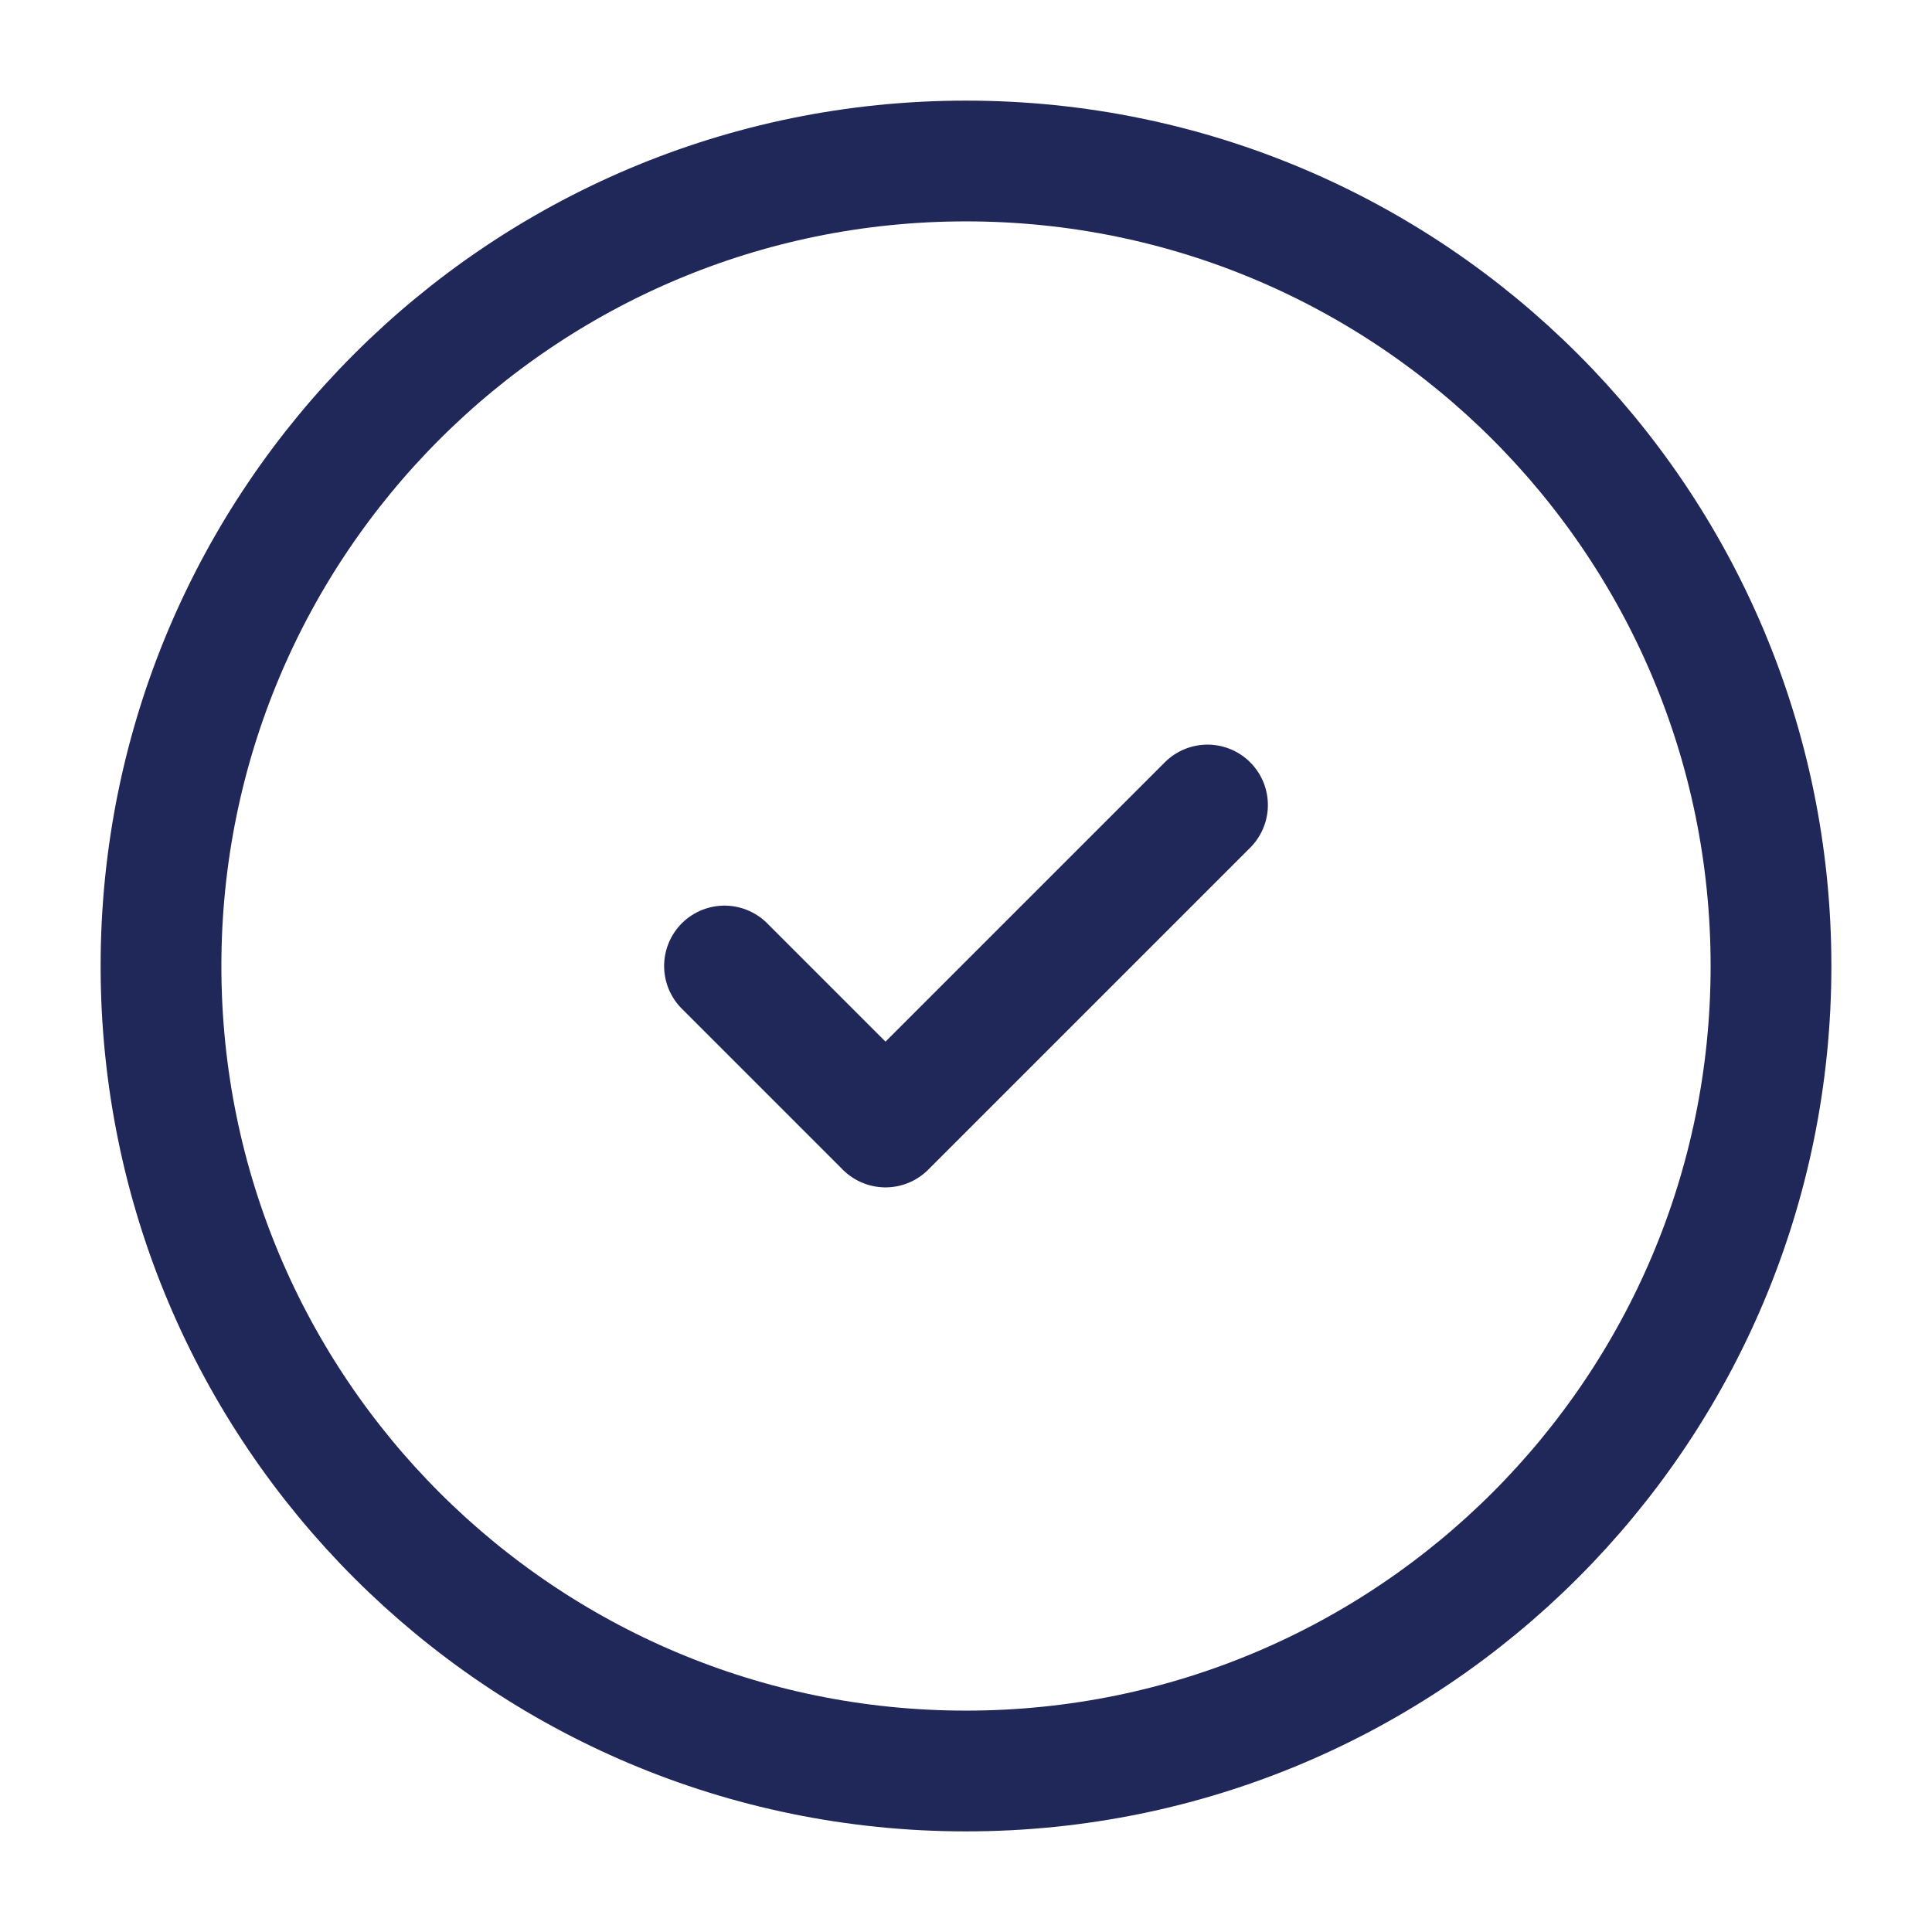
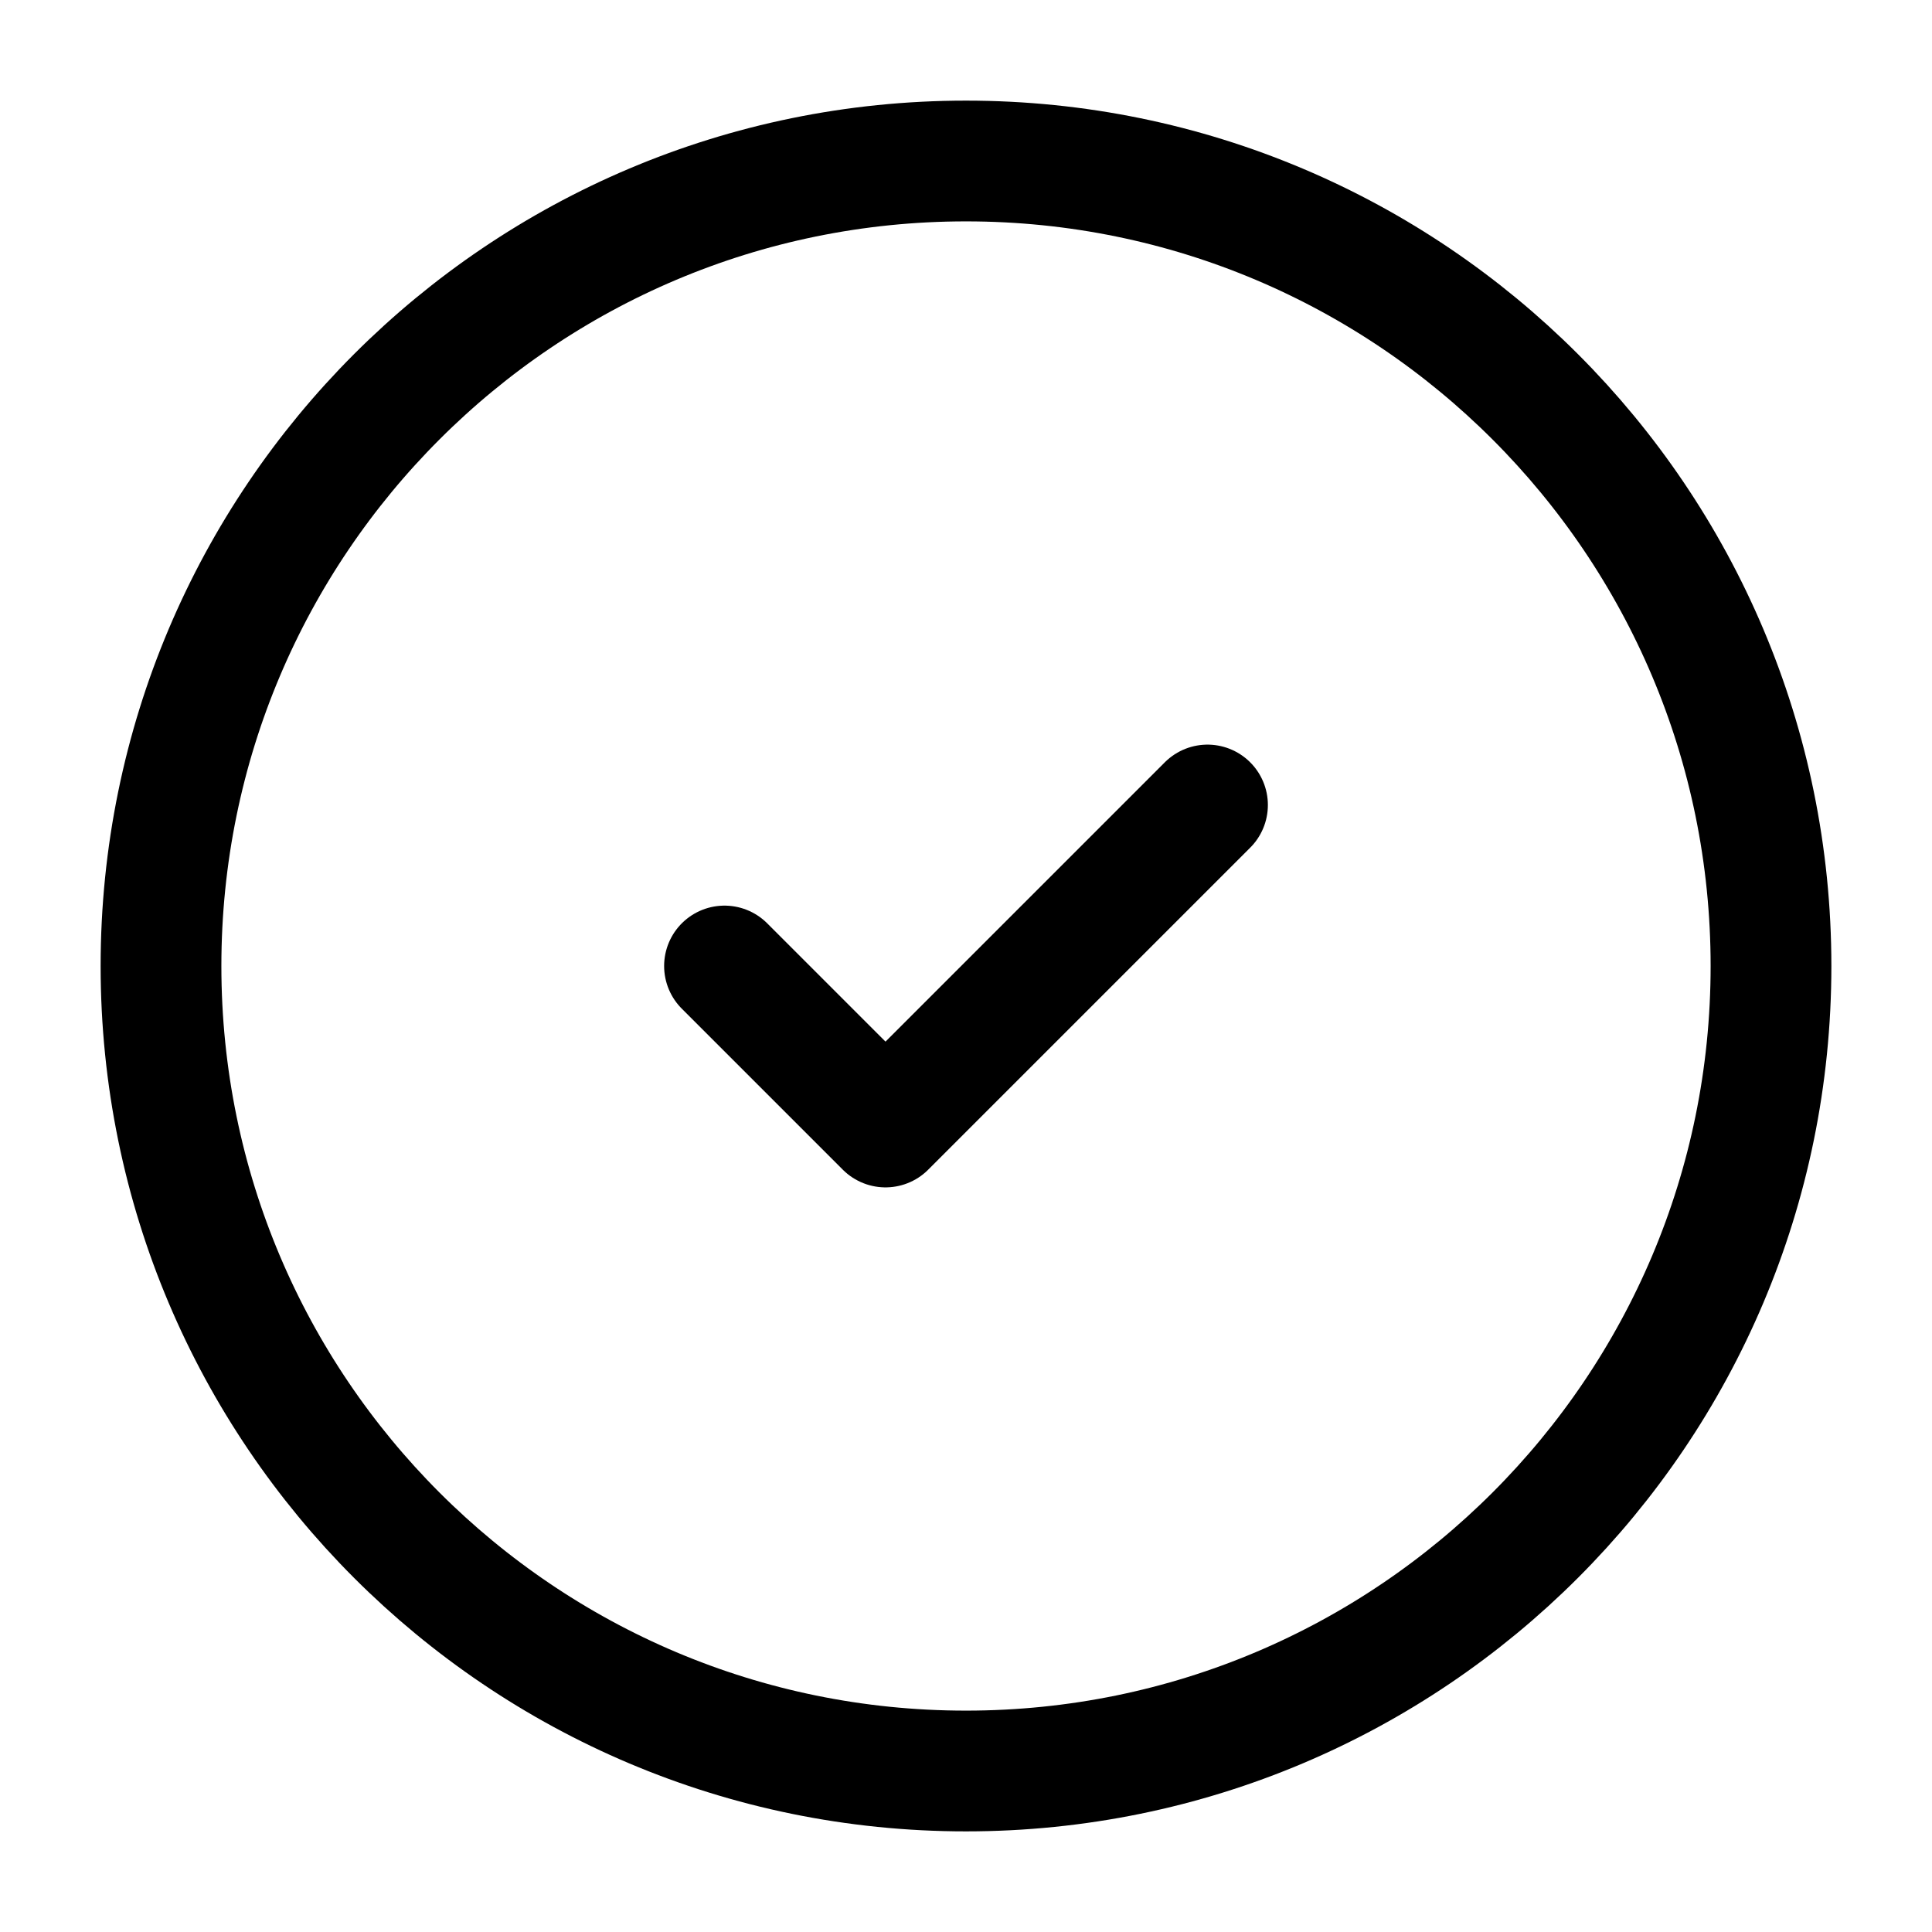
- <svg xmlns="http://www.w3.org/2000/svg" viewBox="0 0 24 24" fill="none" stroke="#202759" stroke-width="1.5" stroke-linecap="round" stroke-linejoin="round">
+ <svg xmlns="http://www.w3.org/2000/svg" viewBox="0 0 24 24" fill="none" stroke="currentColor" stroke-width="1.5" stroke-linecap="round" stroke-linejoin="round">
  <circle cx="12" cy="12" r="10" />
  <path d="M9 12l2 2 4-4" />
</svg>
